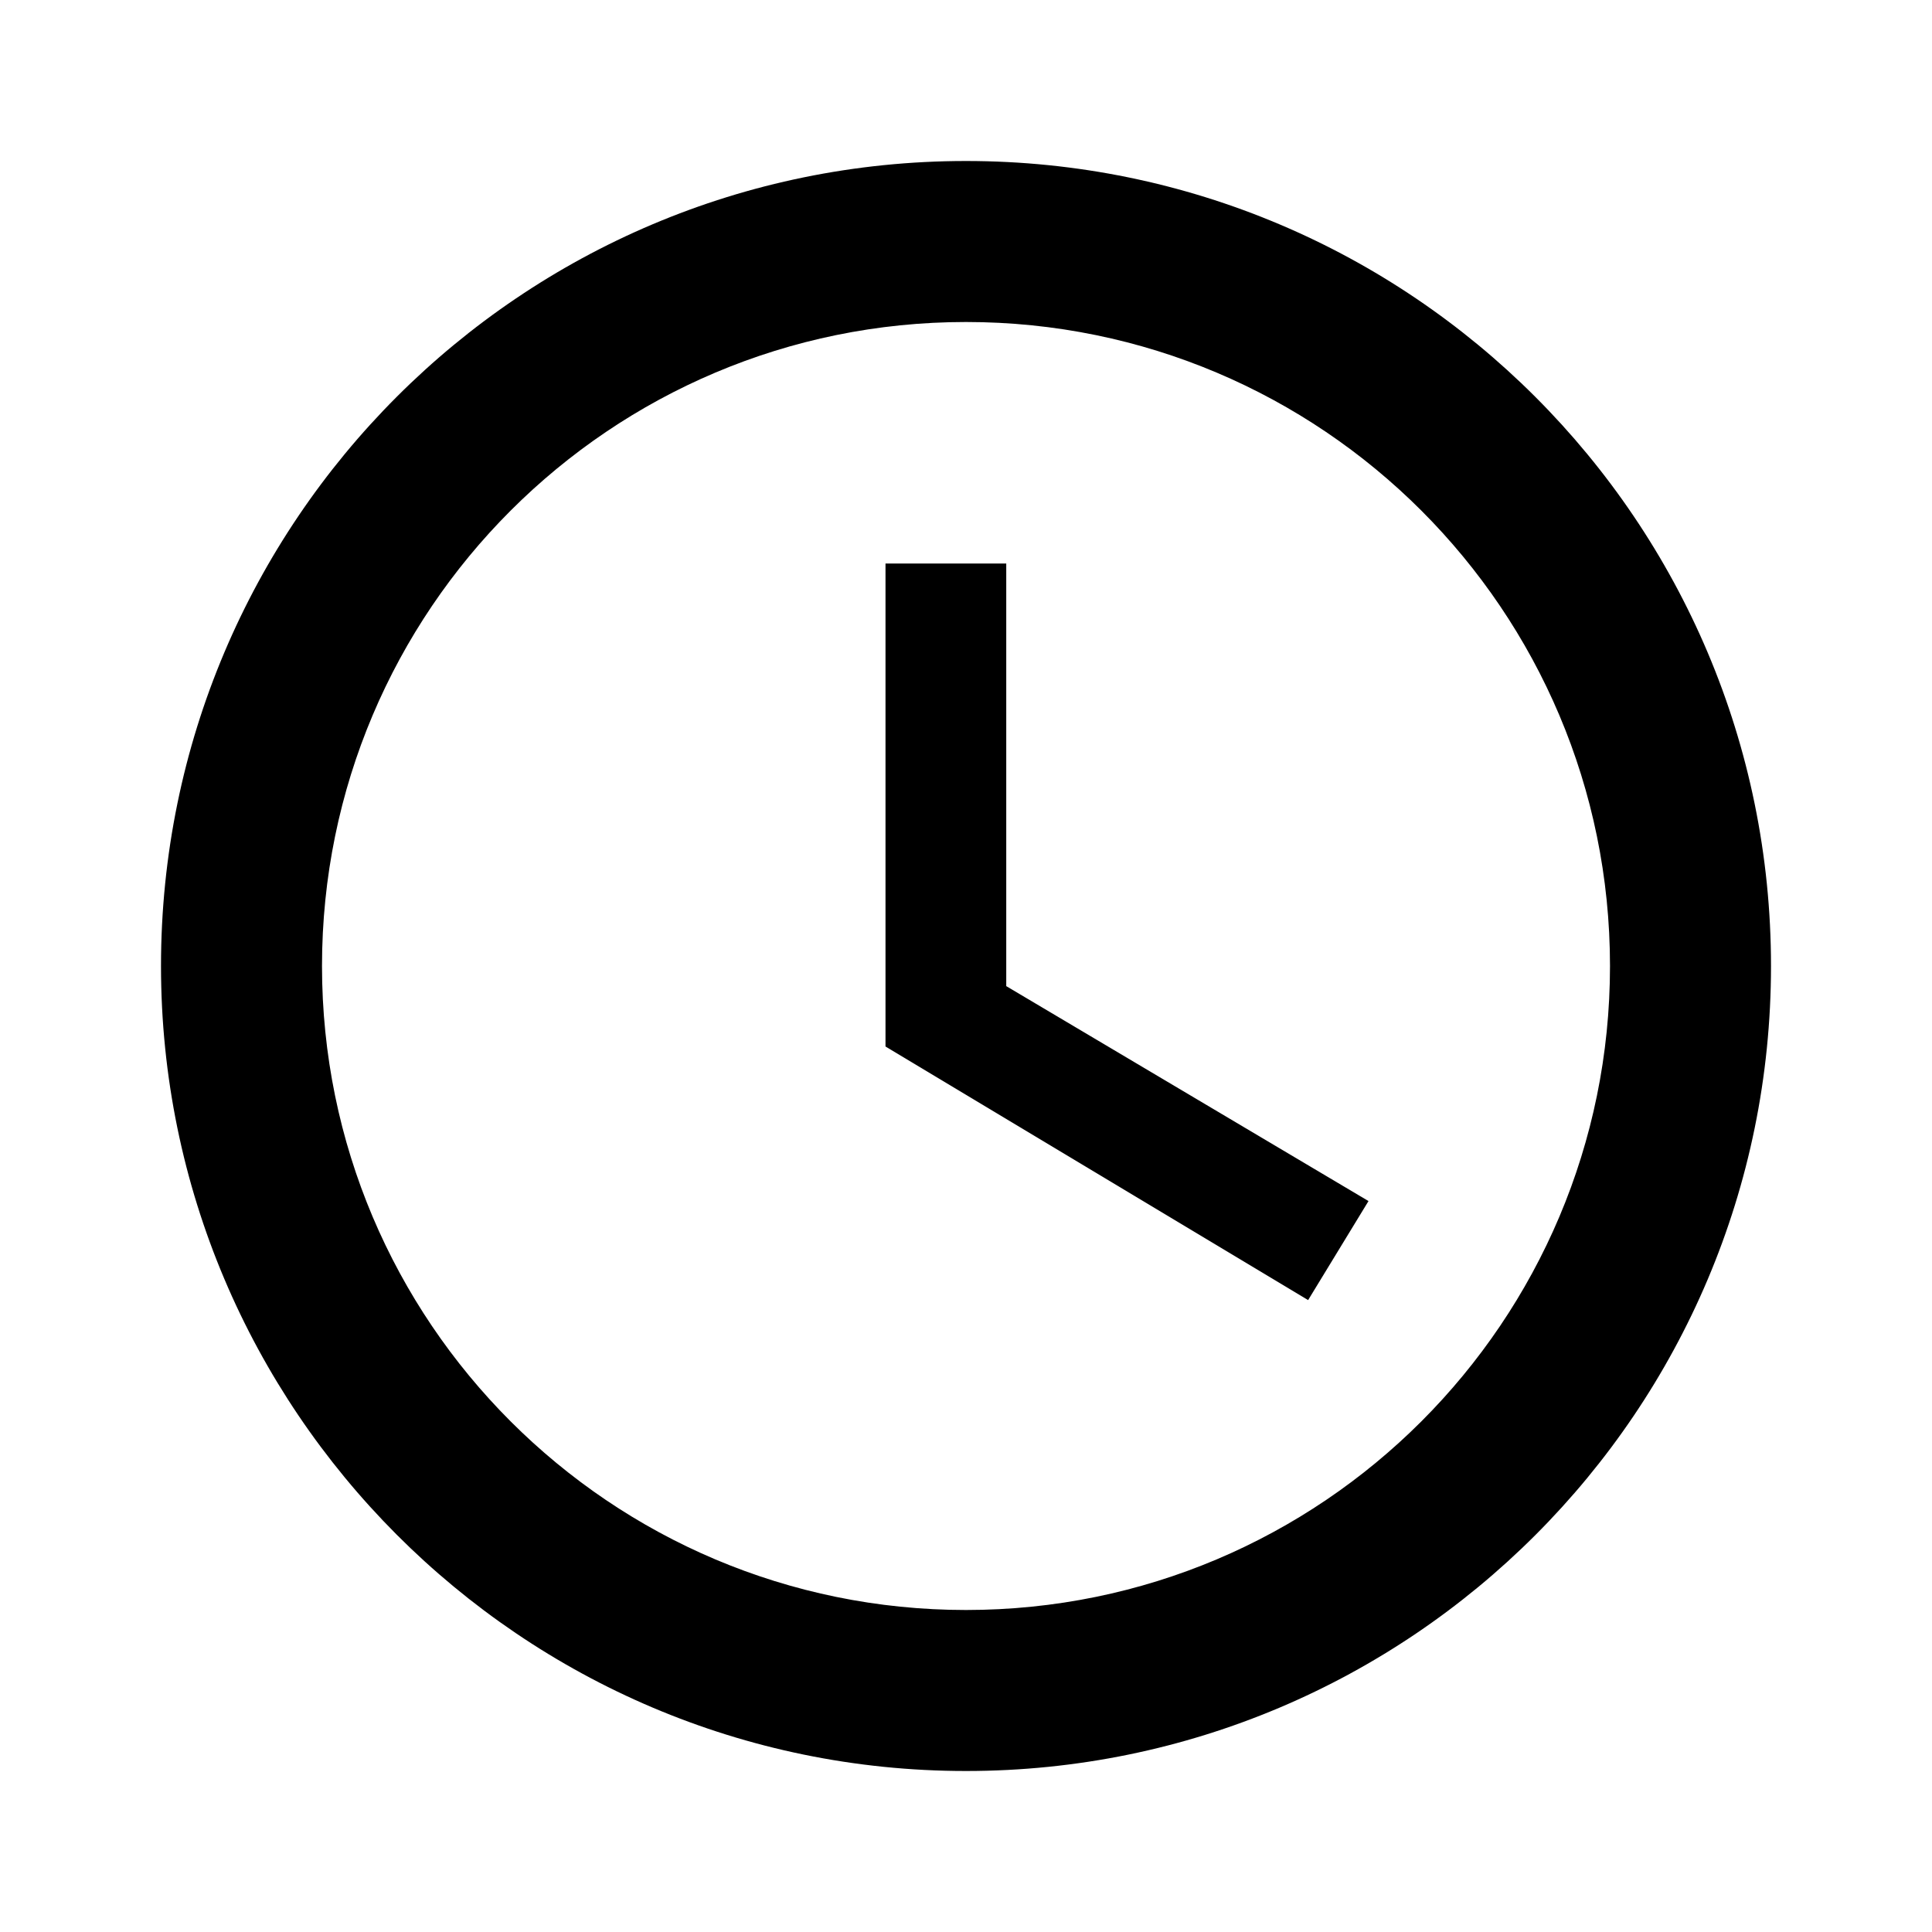
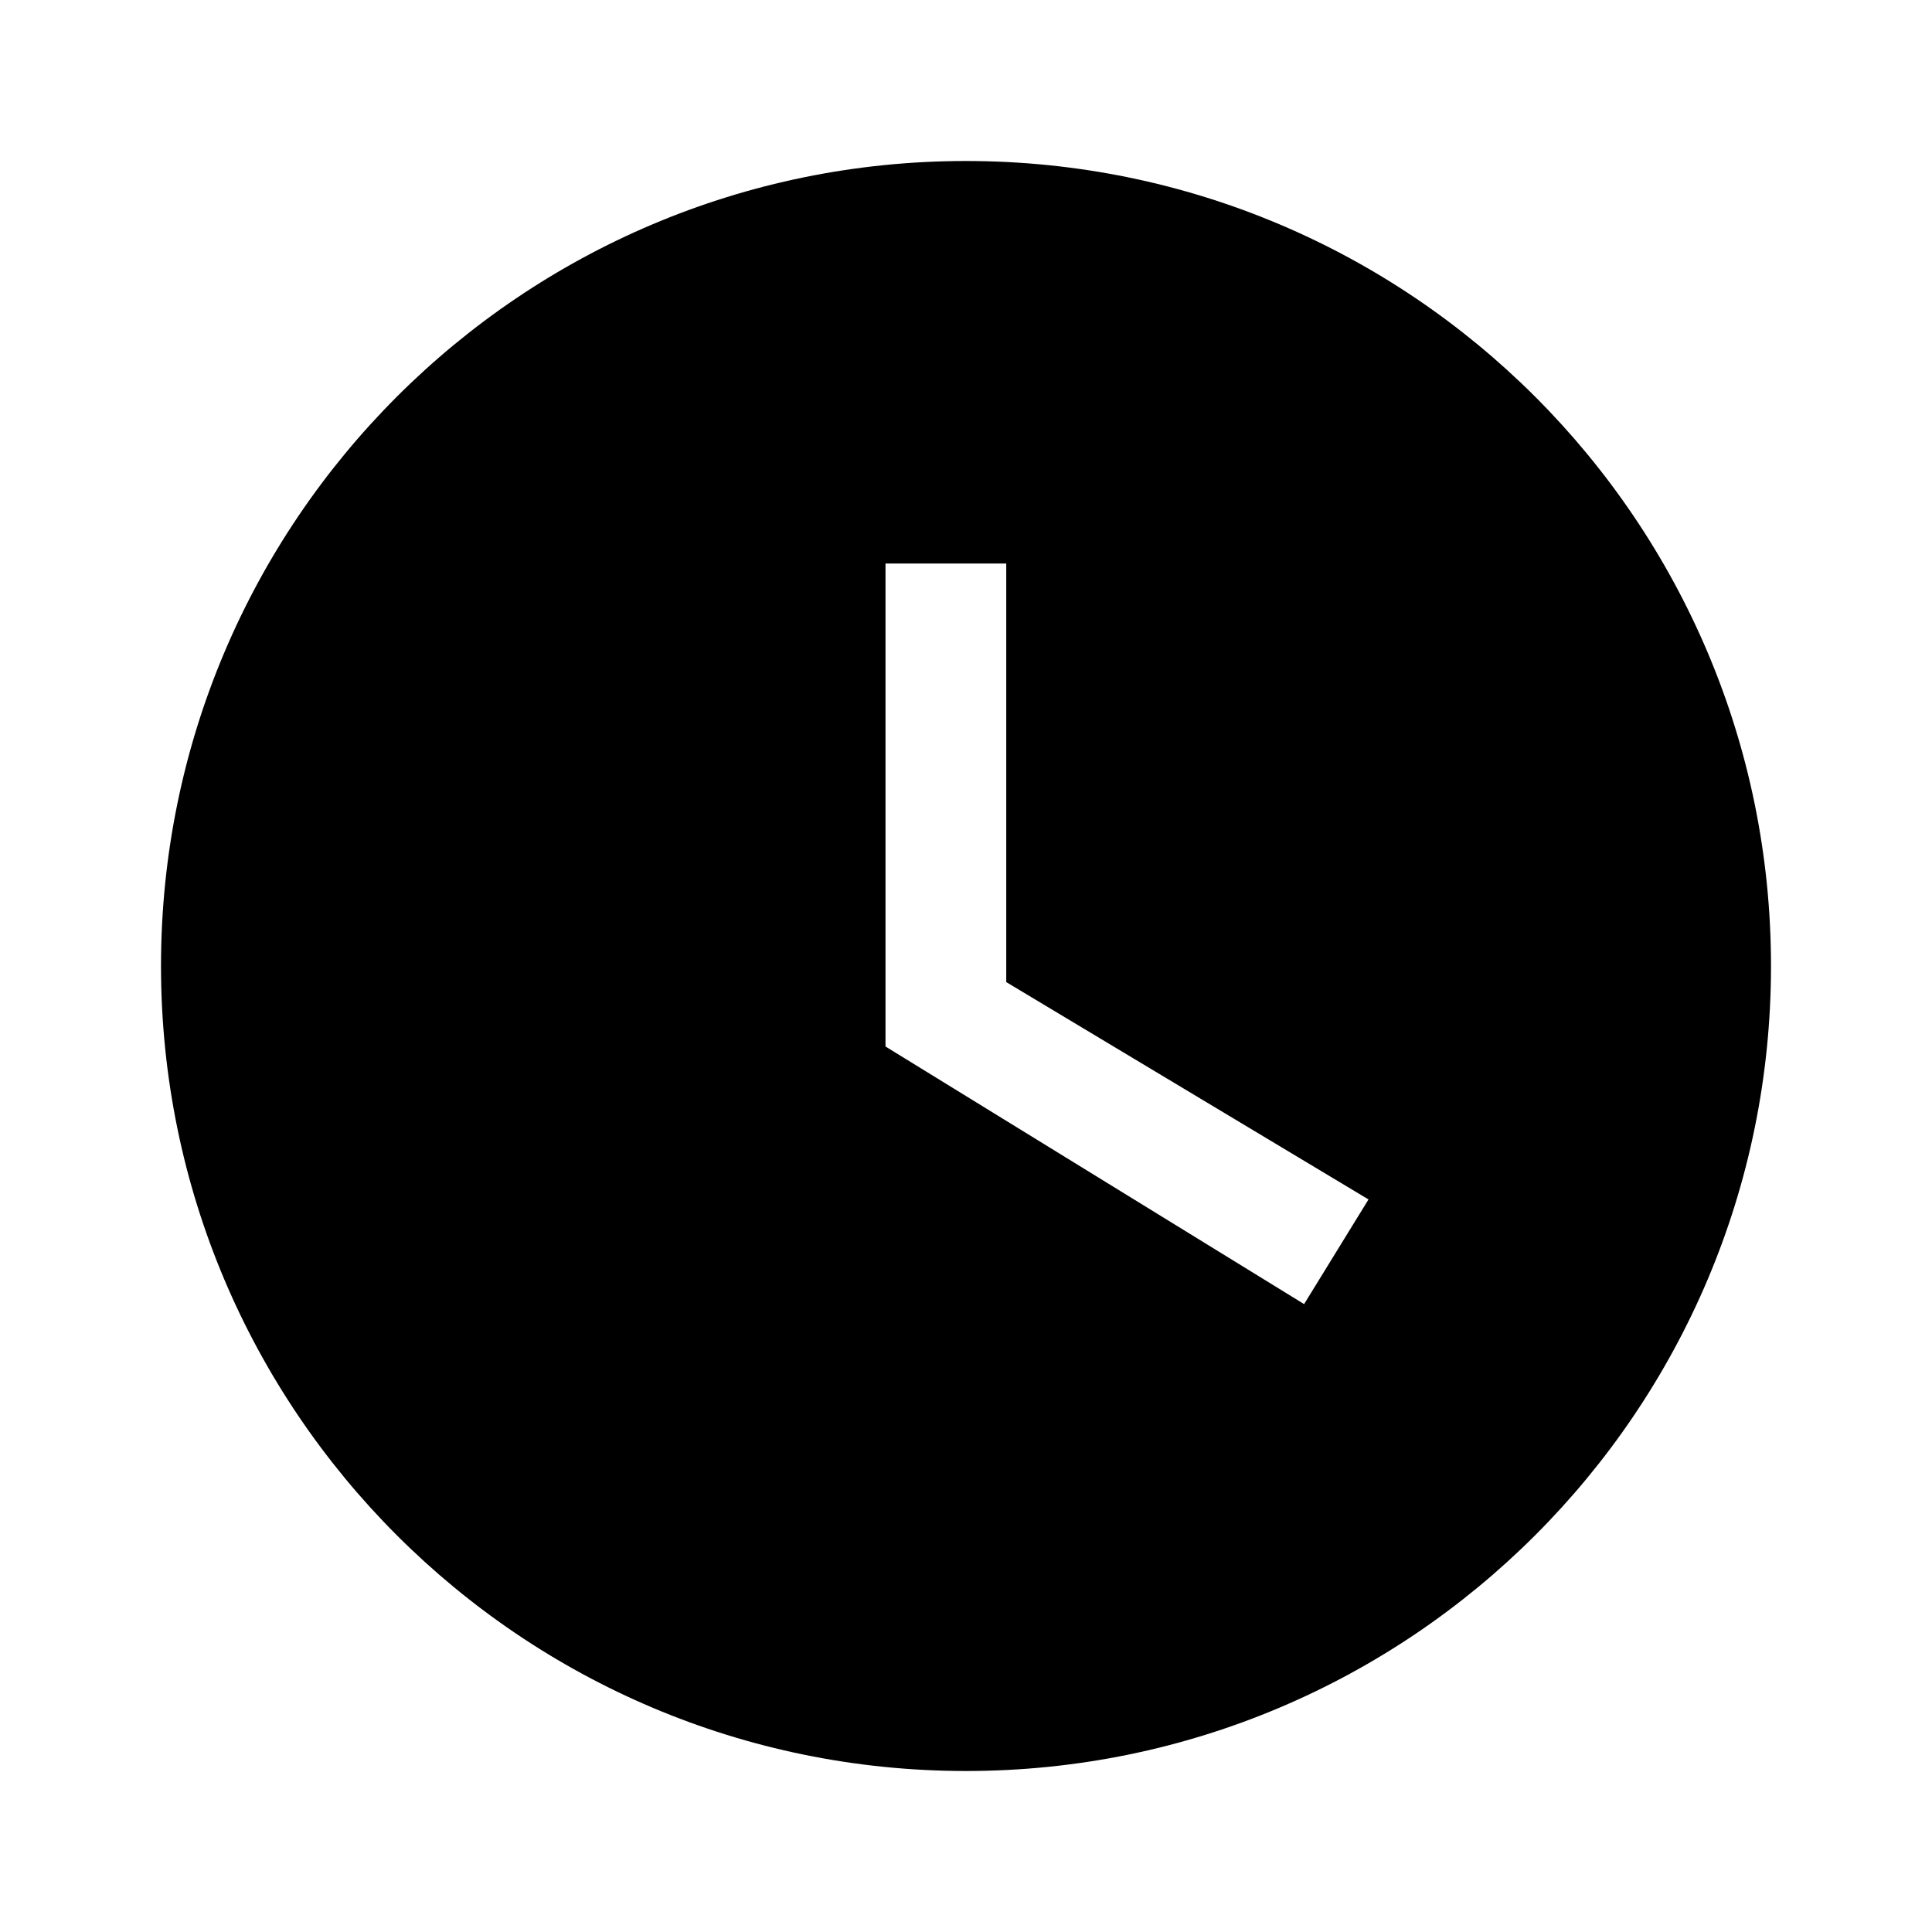
<svg xmlns="http://www.w3.org/2000/svg" viewBox="0 0 24 24">
-   <path d="M12,20A8,8 0 0,0 20,12A8,8 0 0,0 12,4A8,8 0 0,0 4,12A8,8 0 0,0 12,20M12,2A10,10 0 0,1 22,12A10,10 0 0,1 12,22C6.47,22 2,17.5 2,12A10,10 0 0,1 12,2M12.5,7V12.25L17,14.92L16.25,16.15L11,13V7H12.5Z" />
+   <path d="M12,2A10,10 0 0,0 2,12A10,10 0 0,0 12,22A10,10 0 0,0 22,12A10,10 0 0,0 12,2M16.2,16.2L11,13V7H12.5V12.2L17,14.9L16.2,16.2Z" />
</svg>
